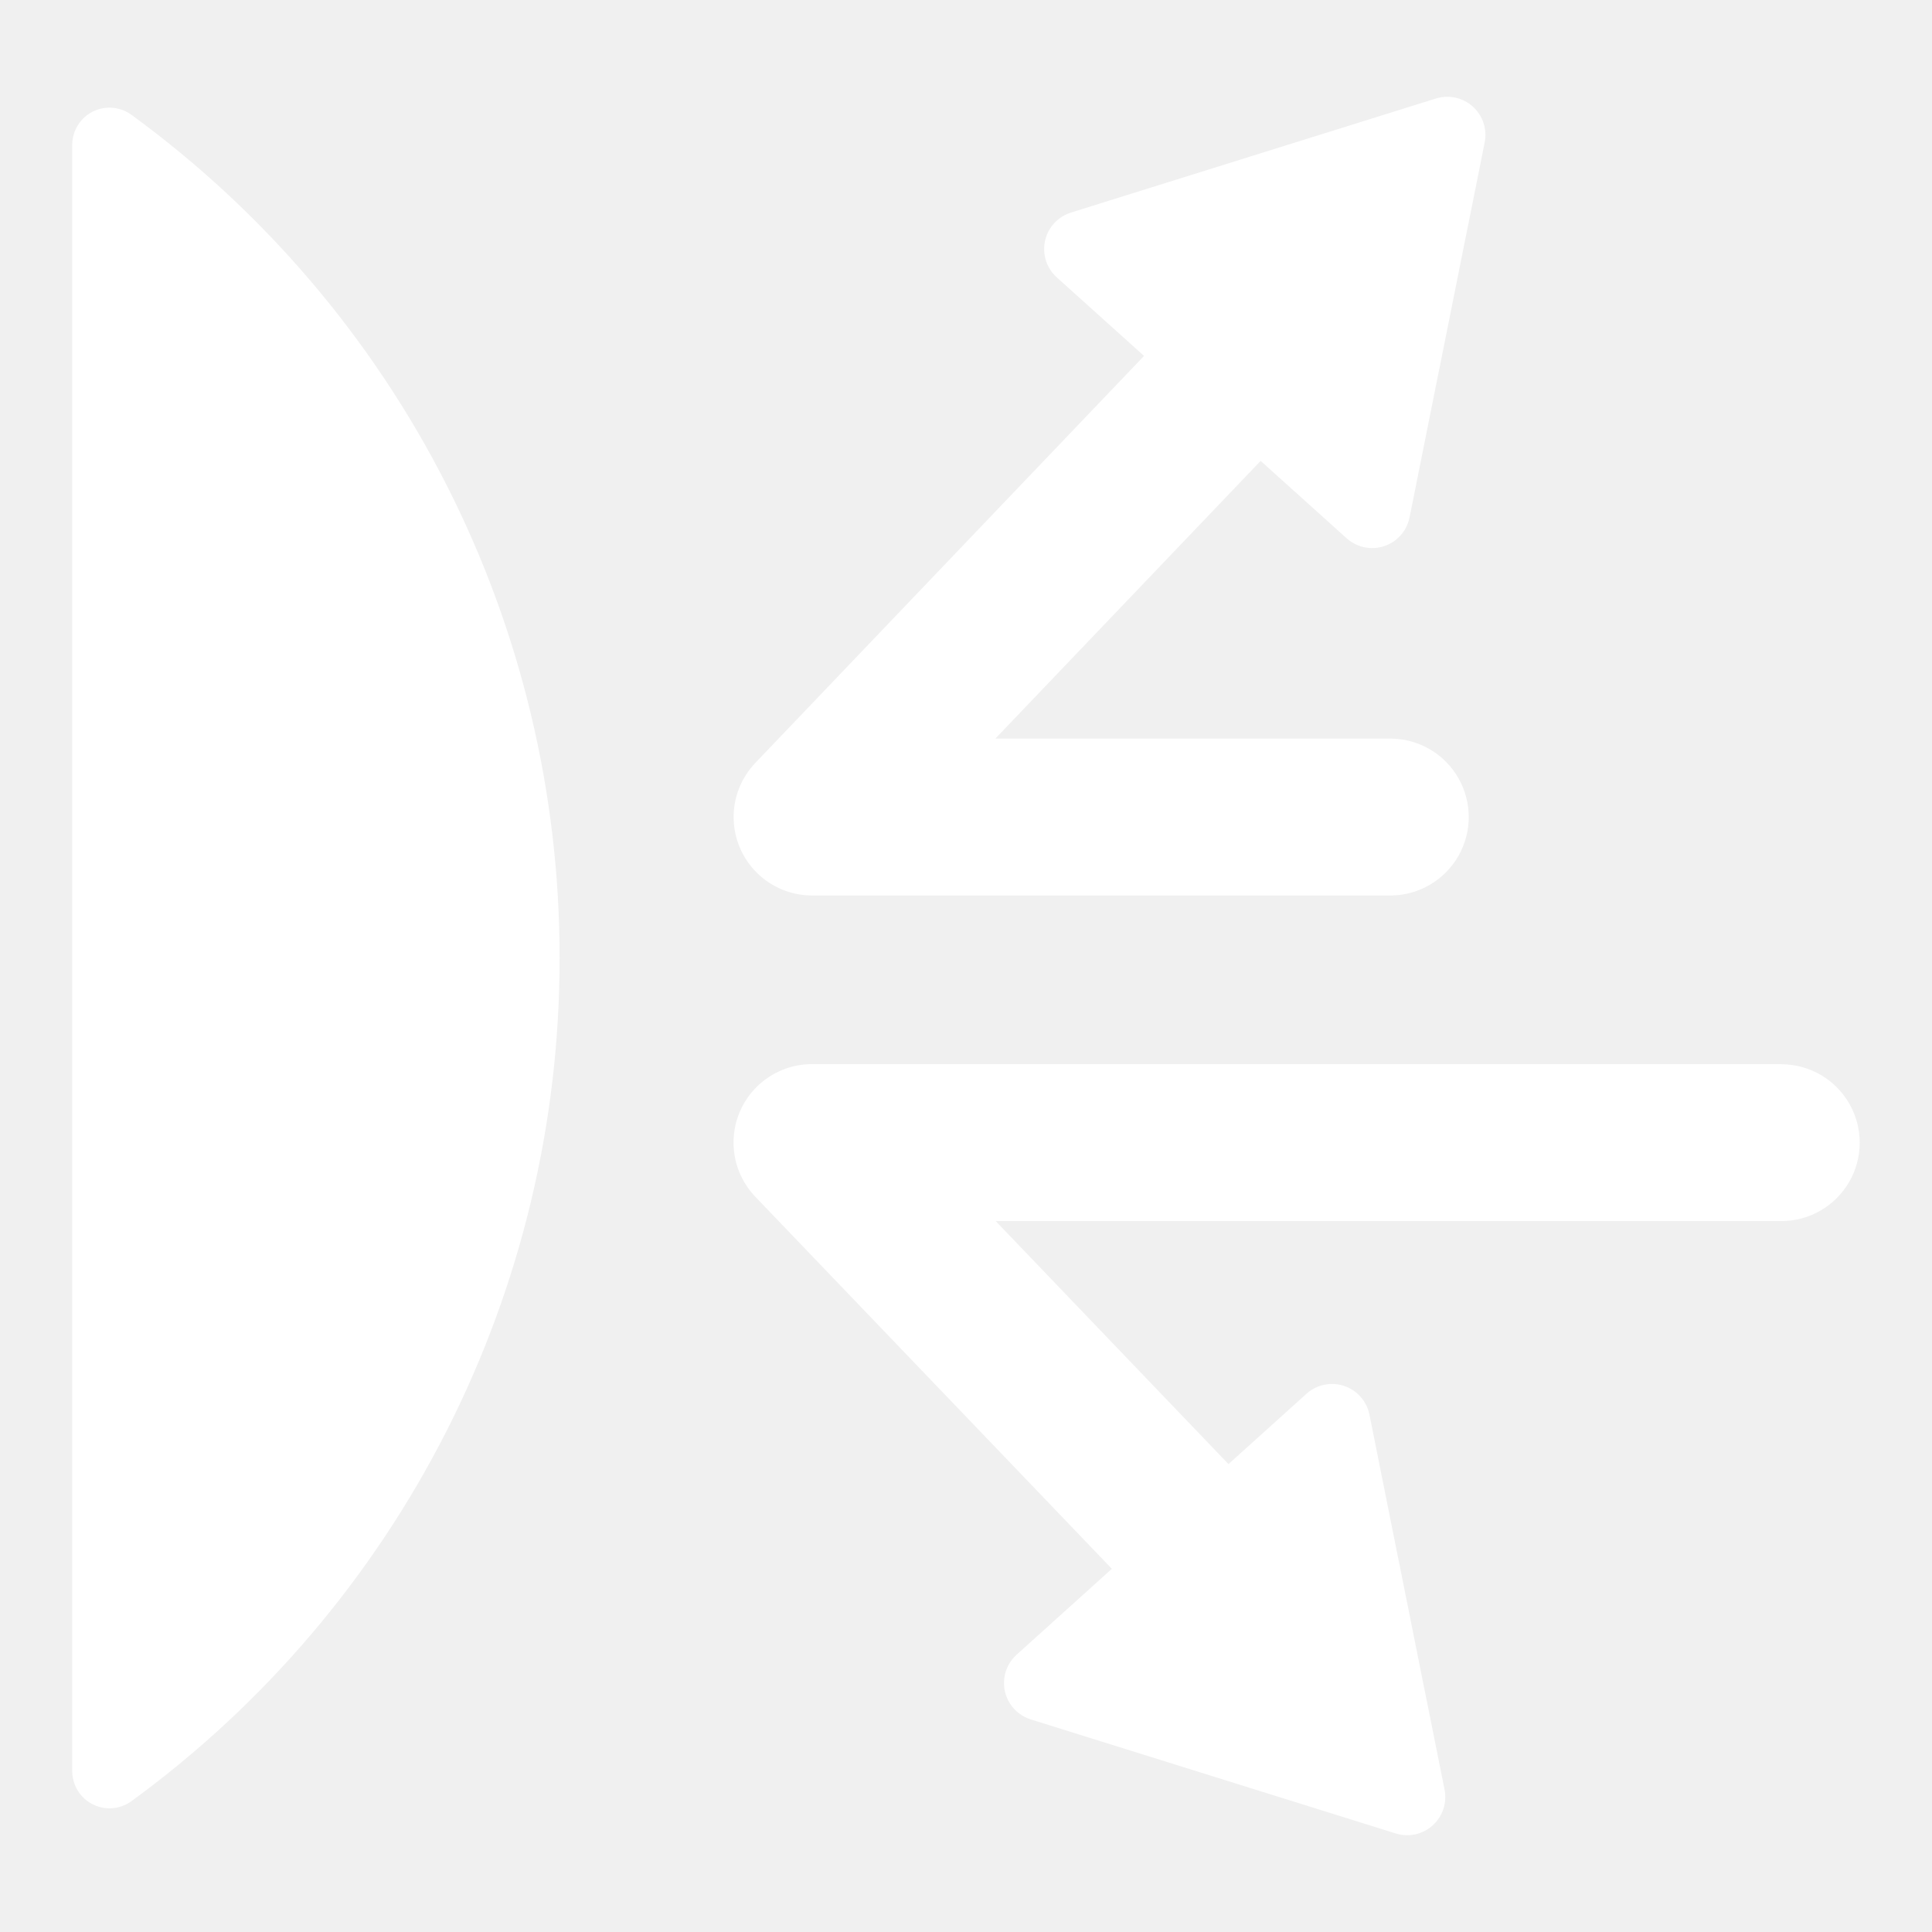
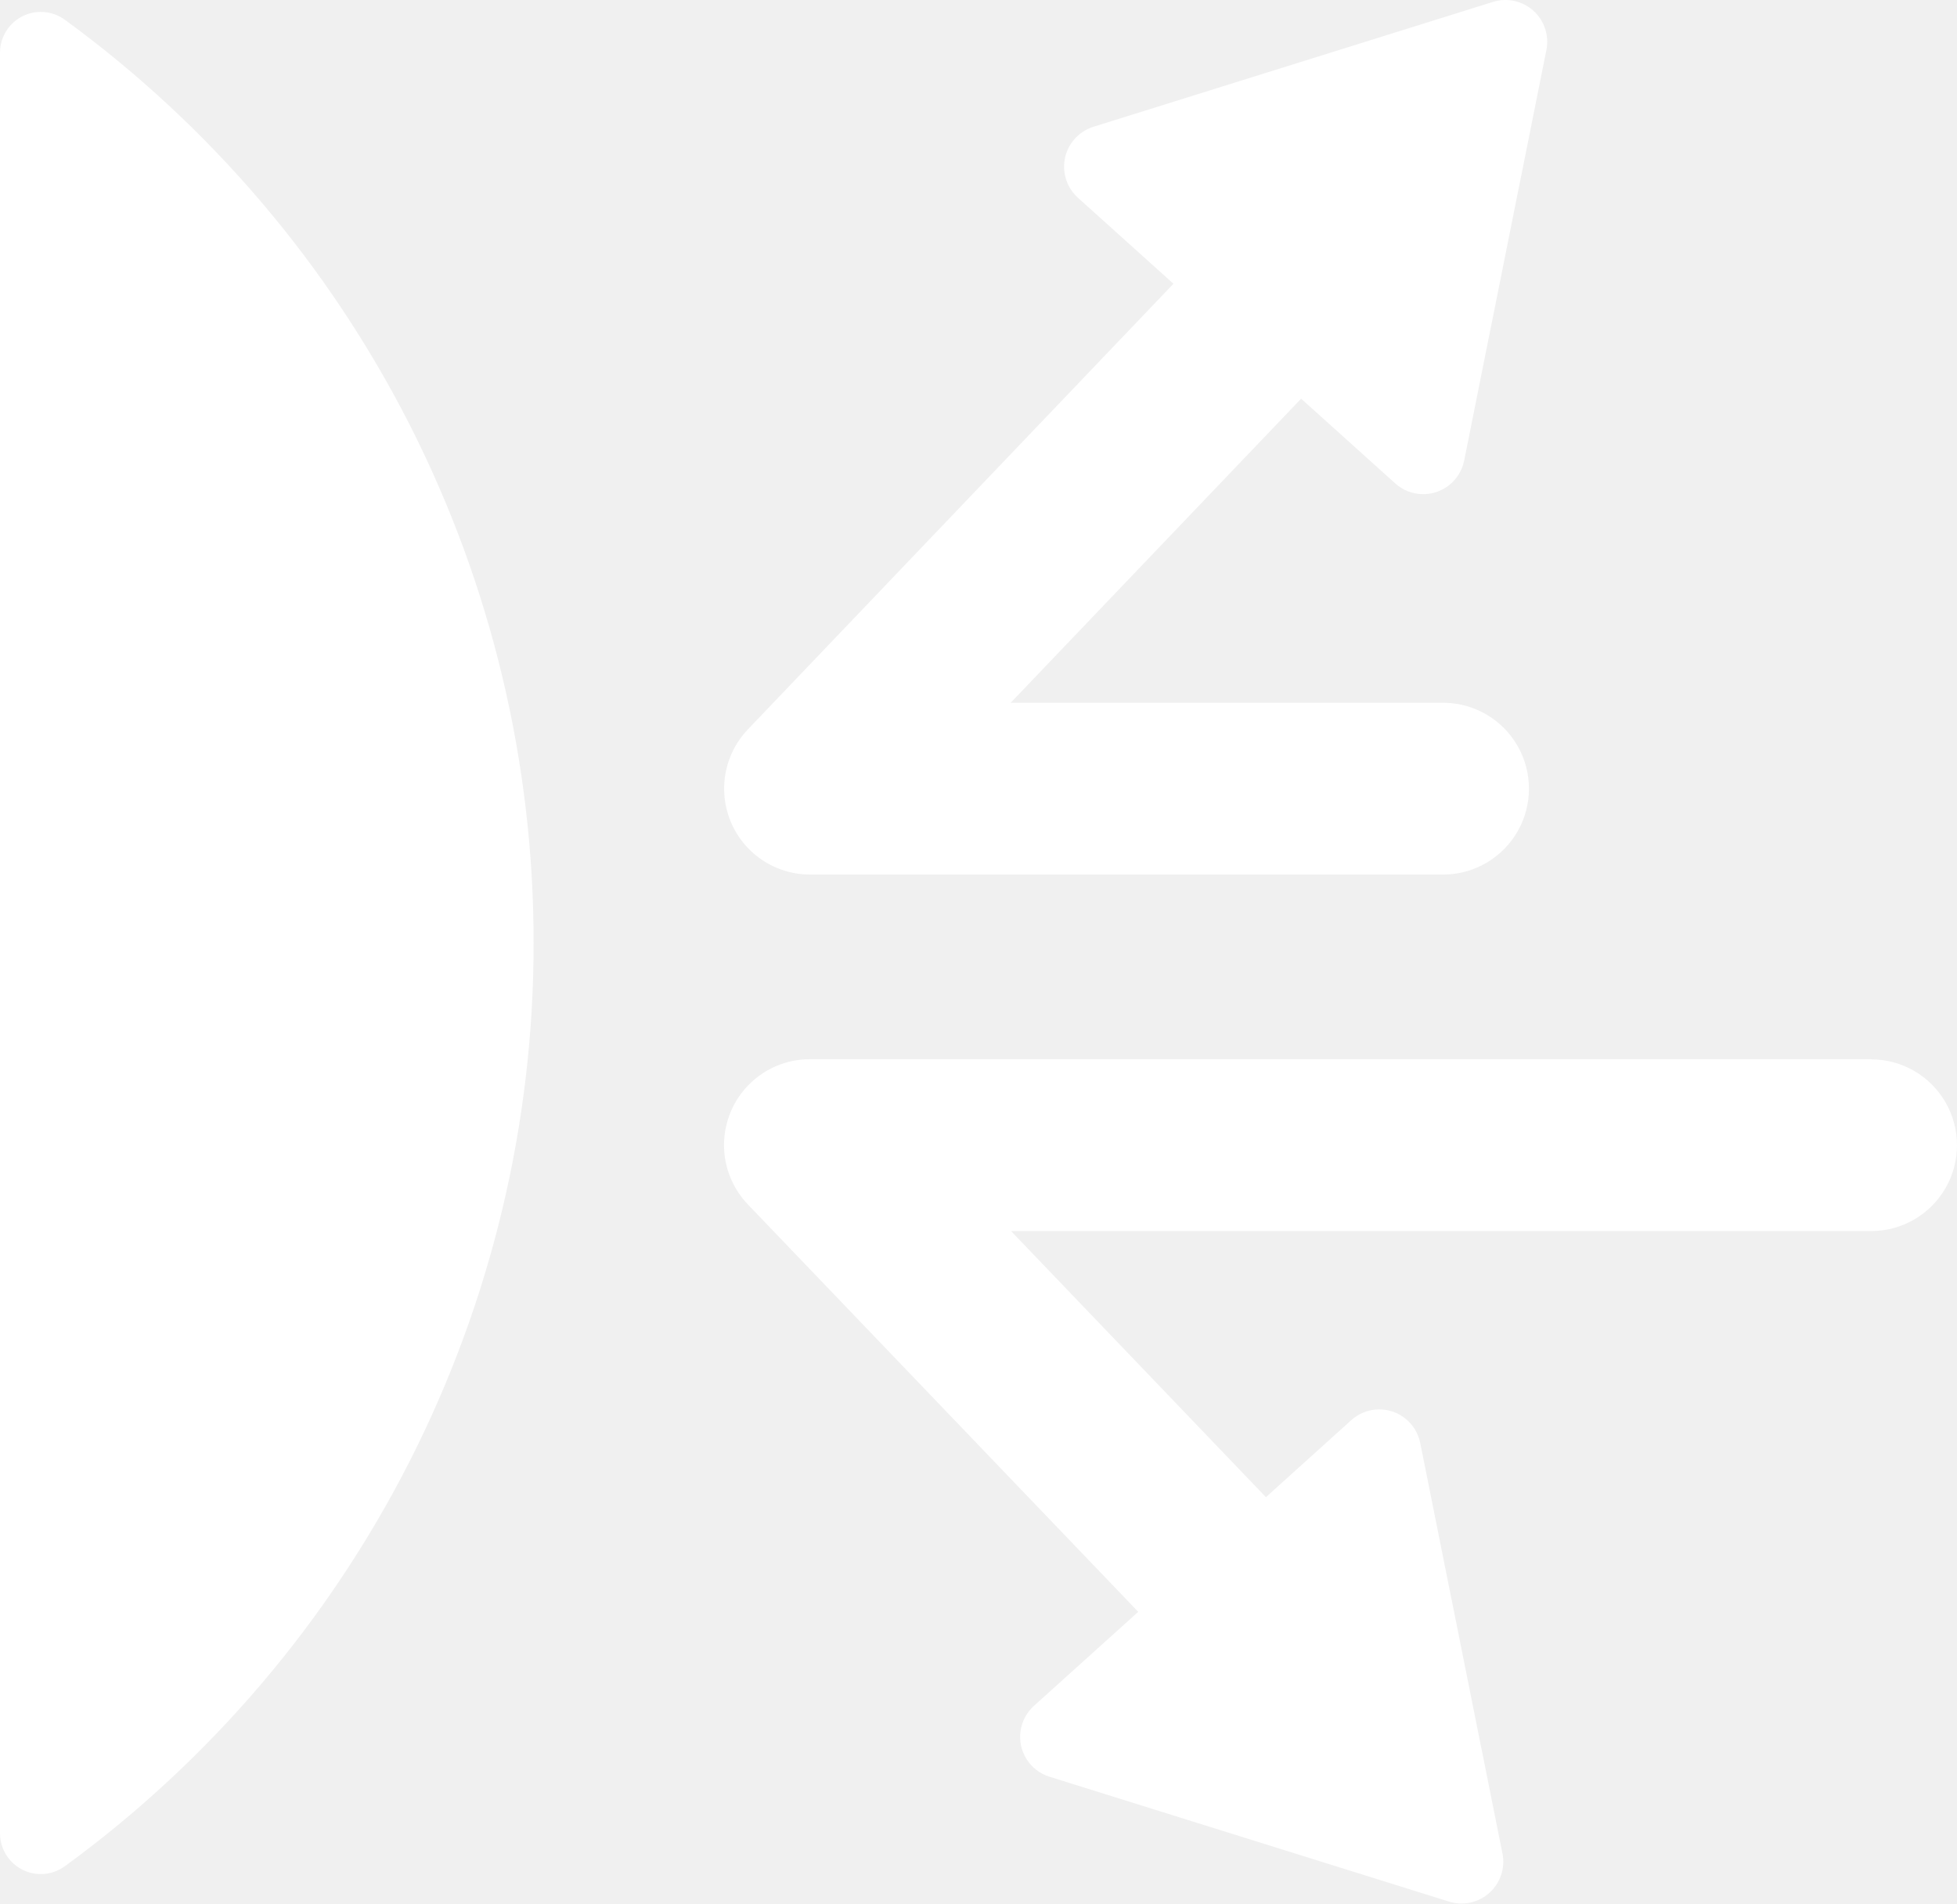
- <svg xmlns="http://www.w3.org/2000/svg" width="1200pt" height="1200pt" version="1.1" viewBox="0 0 1200 1200">
-   <g fill="#fff">
-     <path d="m81.562 1118.8c82.488-60.16 149.58-138.96 195.81-229.99 46.23-91.027 70.285-191.7 70.203-293.79 0.082-102.09-23.973-202.75-70.203-293.78-46.23-91.023-113.33-169.82-195.81-229.98-4.629-3.352-10.332-4.871-16.016-4.269-5.684 0.605-10.941 3.289-14.762 7.539-3.816 4.254-5.93 9.766-5.926 15.48v1010c-0.008 5.719 2.098 11.234 5.918 15.492 3.816 4.254 9.078 6.941 14.762 7.551 5.684 0.605 11.395-0.914 16.023-4.269z" />
-     <path d="m1106.4 660.94h-602.09c-12.797 0-25.082 5.039-34.195 14.023-9.113 8.984-14.32 21.199-14.5 33.996-0.18 12.793 4.684 25.148 13.539 34.387l221.44 231.07-59.133 53.32c-4.172 3.742-6.879 8.84-7.641 14.391-0.766 5.551 0.465 11.191 3.469 15.922s7.59 8.238 12.938 9.906l226.73 70.852c7.988 2.488 16.695 0.582 22.91-5.019 6.215-5.598 9.016-14.059 7.371-22.262l-46.664-232.9c-1.102-5.488-4.113-10.41-8.496-13.895-4.387-3.481-9.863-5.297-15.457-5.125-5.598 0.168-10.953 2.316-15.117 6.059l-48.469 43.711-144.59-150.94h487.95c17.398 0 33.477-9.281 42.18-24.352 8.699-15.07 8.699-33.633 0-48.703-8.703-15.07-24.781-24.352-42.18-24.352z" />
-     <path d="m656.37 172.27 54.211 48.797-241.41 252.77c-8.836 9.242-13.684 21.586-13.496 34.371 0.188 12.781 5.394 24.98 14.496 33.957 9.102 8.98 21.371 14.02 34.156 14.031h360.28c17.148-0.375 32.84-9.742 41.309-24.66 8.465-14.918 8.465-33.191 0-48.109-8.469-14.918-24.16-24.285-41.309-24.66h-246.38l164.79-172.5 53.391 48.07c4.164 3.75 9.523 5.902 15.125 6.078 5.602 0.172 11.082-1.645 15.473-5.129 4.387-3.488 7.398-8.414 8.496-13.91l46.664-232.9c1.648-8.207-1.156-16.676-7.379-22.277-6.219-5.602-14.938-7.504-22.926-5.004l-226.71 70.852c-5.344 1.672-9.926 5.184-12.926 9.91-3.004 4.727-4.238 10.363-3.481 15.91 0.758 5.551 3.457 10.648 7.617 14.398z" />
+ <svg xmlns="http://www.w3.org/2000/svg" width="100%" height="100%" viewBox="0 0 512 498" version="1.1" xml:space="preserve" style="fill-rule:evenodd;clip-rule:evenodd;stroke-linejoin:round;stroke-miterlimit:2;">
+   <g transform="matrix(1,0,0,1,-44.8582,-60.1138)">
+     <g transform="matrix(0.461161,0,0,0.461161,24.1713,32.3917)">
+       <path d="M81.562,1118.8C164.05,1058.64 231.142,979.84 277.372,888.81C323.602,797.783 347.657,697.11 347.575,595.02C347.657,492.93 323.602,392.27 277.372,301.24C231.142,210.217 164.042,131.42 81.562,71.26C76.933,67.908 71.23,66.389 65.546,66.991C59.862,67.596 54.605,70.28 50.784,74.53C46.968,78.784 44.854,84.295 44.858,90.01L44.858,1100.01C44.85,1105.73 46.956,1111.24 50.776,1115.5C54.593,1119.76 59.854,1122.44 65.538,1123.05C71.222,1123.66 76.933,1122.14 81.561,1118.78L81.562,1118.8Z" style="fill:white;fill-rule:nonzero;" />
+       <path d="M1106.4,660.94L504.31,660.94C491.513,660.94 479.228,665.979 470.115,674.963C461.002,683.947 455.795,696.162 455.615,708.959C455.435,721.752 460.299,734.107 469.154,743.346L690.594,974.416L631.461,1027.74C627.289,1031.48 624.582,1036.58 623.82,1042.13C623.055,1047.68 624.285,1053.32 627.289,1058.05C630.293,1062.78 634.879,1066.29 640.227,1067.95L866.957,1138.81C874.946,1141.3 883.652,1139.39 889.867,1133.79C896.082,1128.19 898.883,1119.73 897.238,1111.53L850.574,878.626C849.473,873.137 846.461,868.216 842.078,864.731C837.692,861.25 832.215,859.434 826.621,859.606C821.024,859.774 815.668,861.922 811.504,865.664L763.035,909.375L618.445,758.435L1106.39,758.435C1123.79,758.435 1139.87,749.154 1148.58,734.083C1157.27,719.013 1157.27,700.45 1148.58,685.38C1139.87,670.31 1123.79,661.028 1106.39,661.028L1106.4,660.94Z" style="fill:white;fill-rule:nonzero;" />
+       <path d="M656.37,172.27L710.581,221.067L469.171,473.837C460.335,483.079 455.487,495.423 455.675,508.208C455.863,520.989 461.07,533.188 470.171,542.165C479.273,551.146 491.542,556.185 504.327,556.196L864.607,556.196C881.755,555.821 897.447,546.454 905.916,531.536C914.381,516.618 914.381,498.345 905.916,483.427C897.447,468.509 881.756,459.142 864.607,458.767L618.227,458.767L783.017,286.267L836.408,334.337C840.572,338.087 845.931,340.239 851.533,340.415C857.135,340.587 862.615,338.771 867.006,335.286C871.393,331.798 874.404,326.872 875.502,321.376L922.166,88.476C923.814,80.269 921.01,71.8 914.787,66.199C908.568,60.598 899.849,58.695 891.861,61.195L665.151,132.047C659.807,133.719 655.225,137.231 652.225,141.957C649.221,146.684 647.987,152.32 648.745,157.867C649.503,163.418 652.202,168.515 656.362,172.265L656.37,172.27Z" style="fill:white;fill-rule:nonzero;" />
+     </g>
  </g>
</svg>
